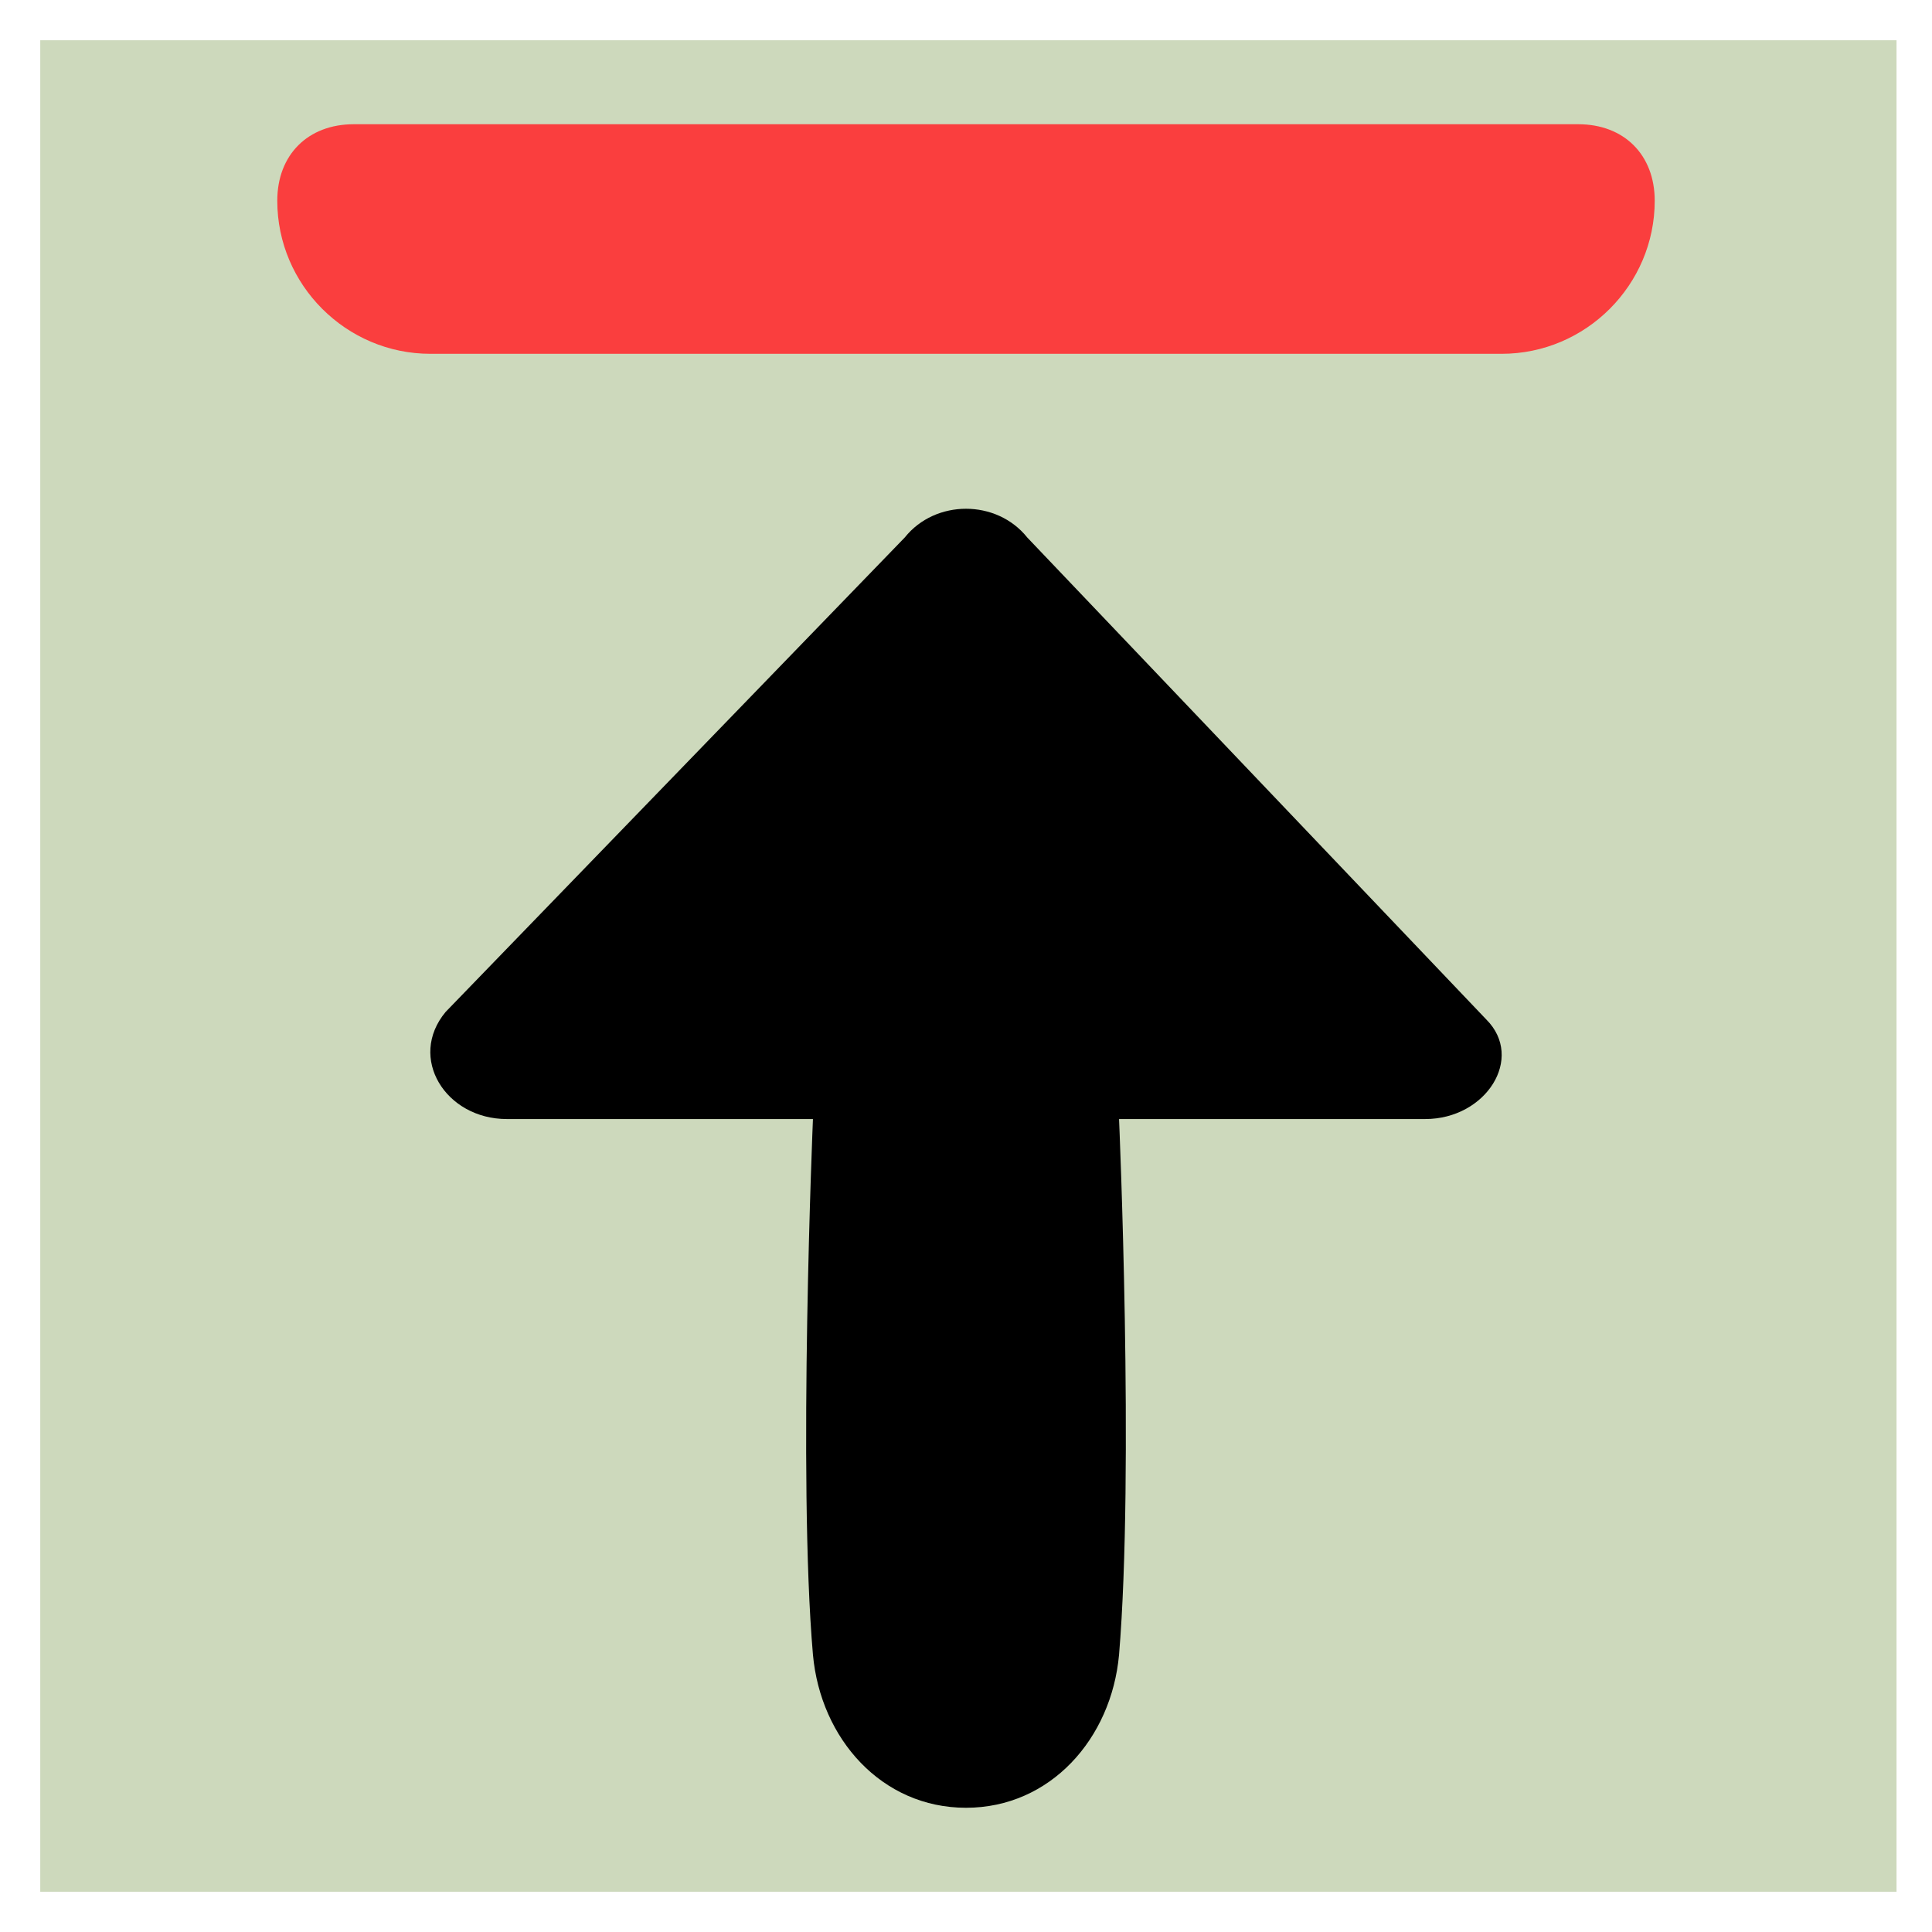
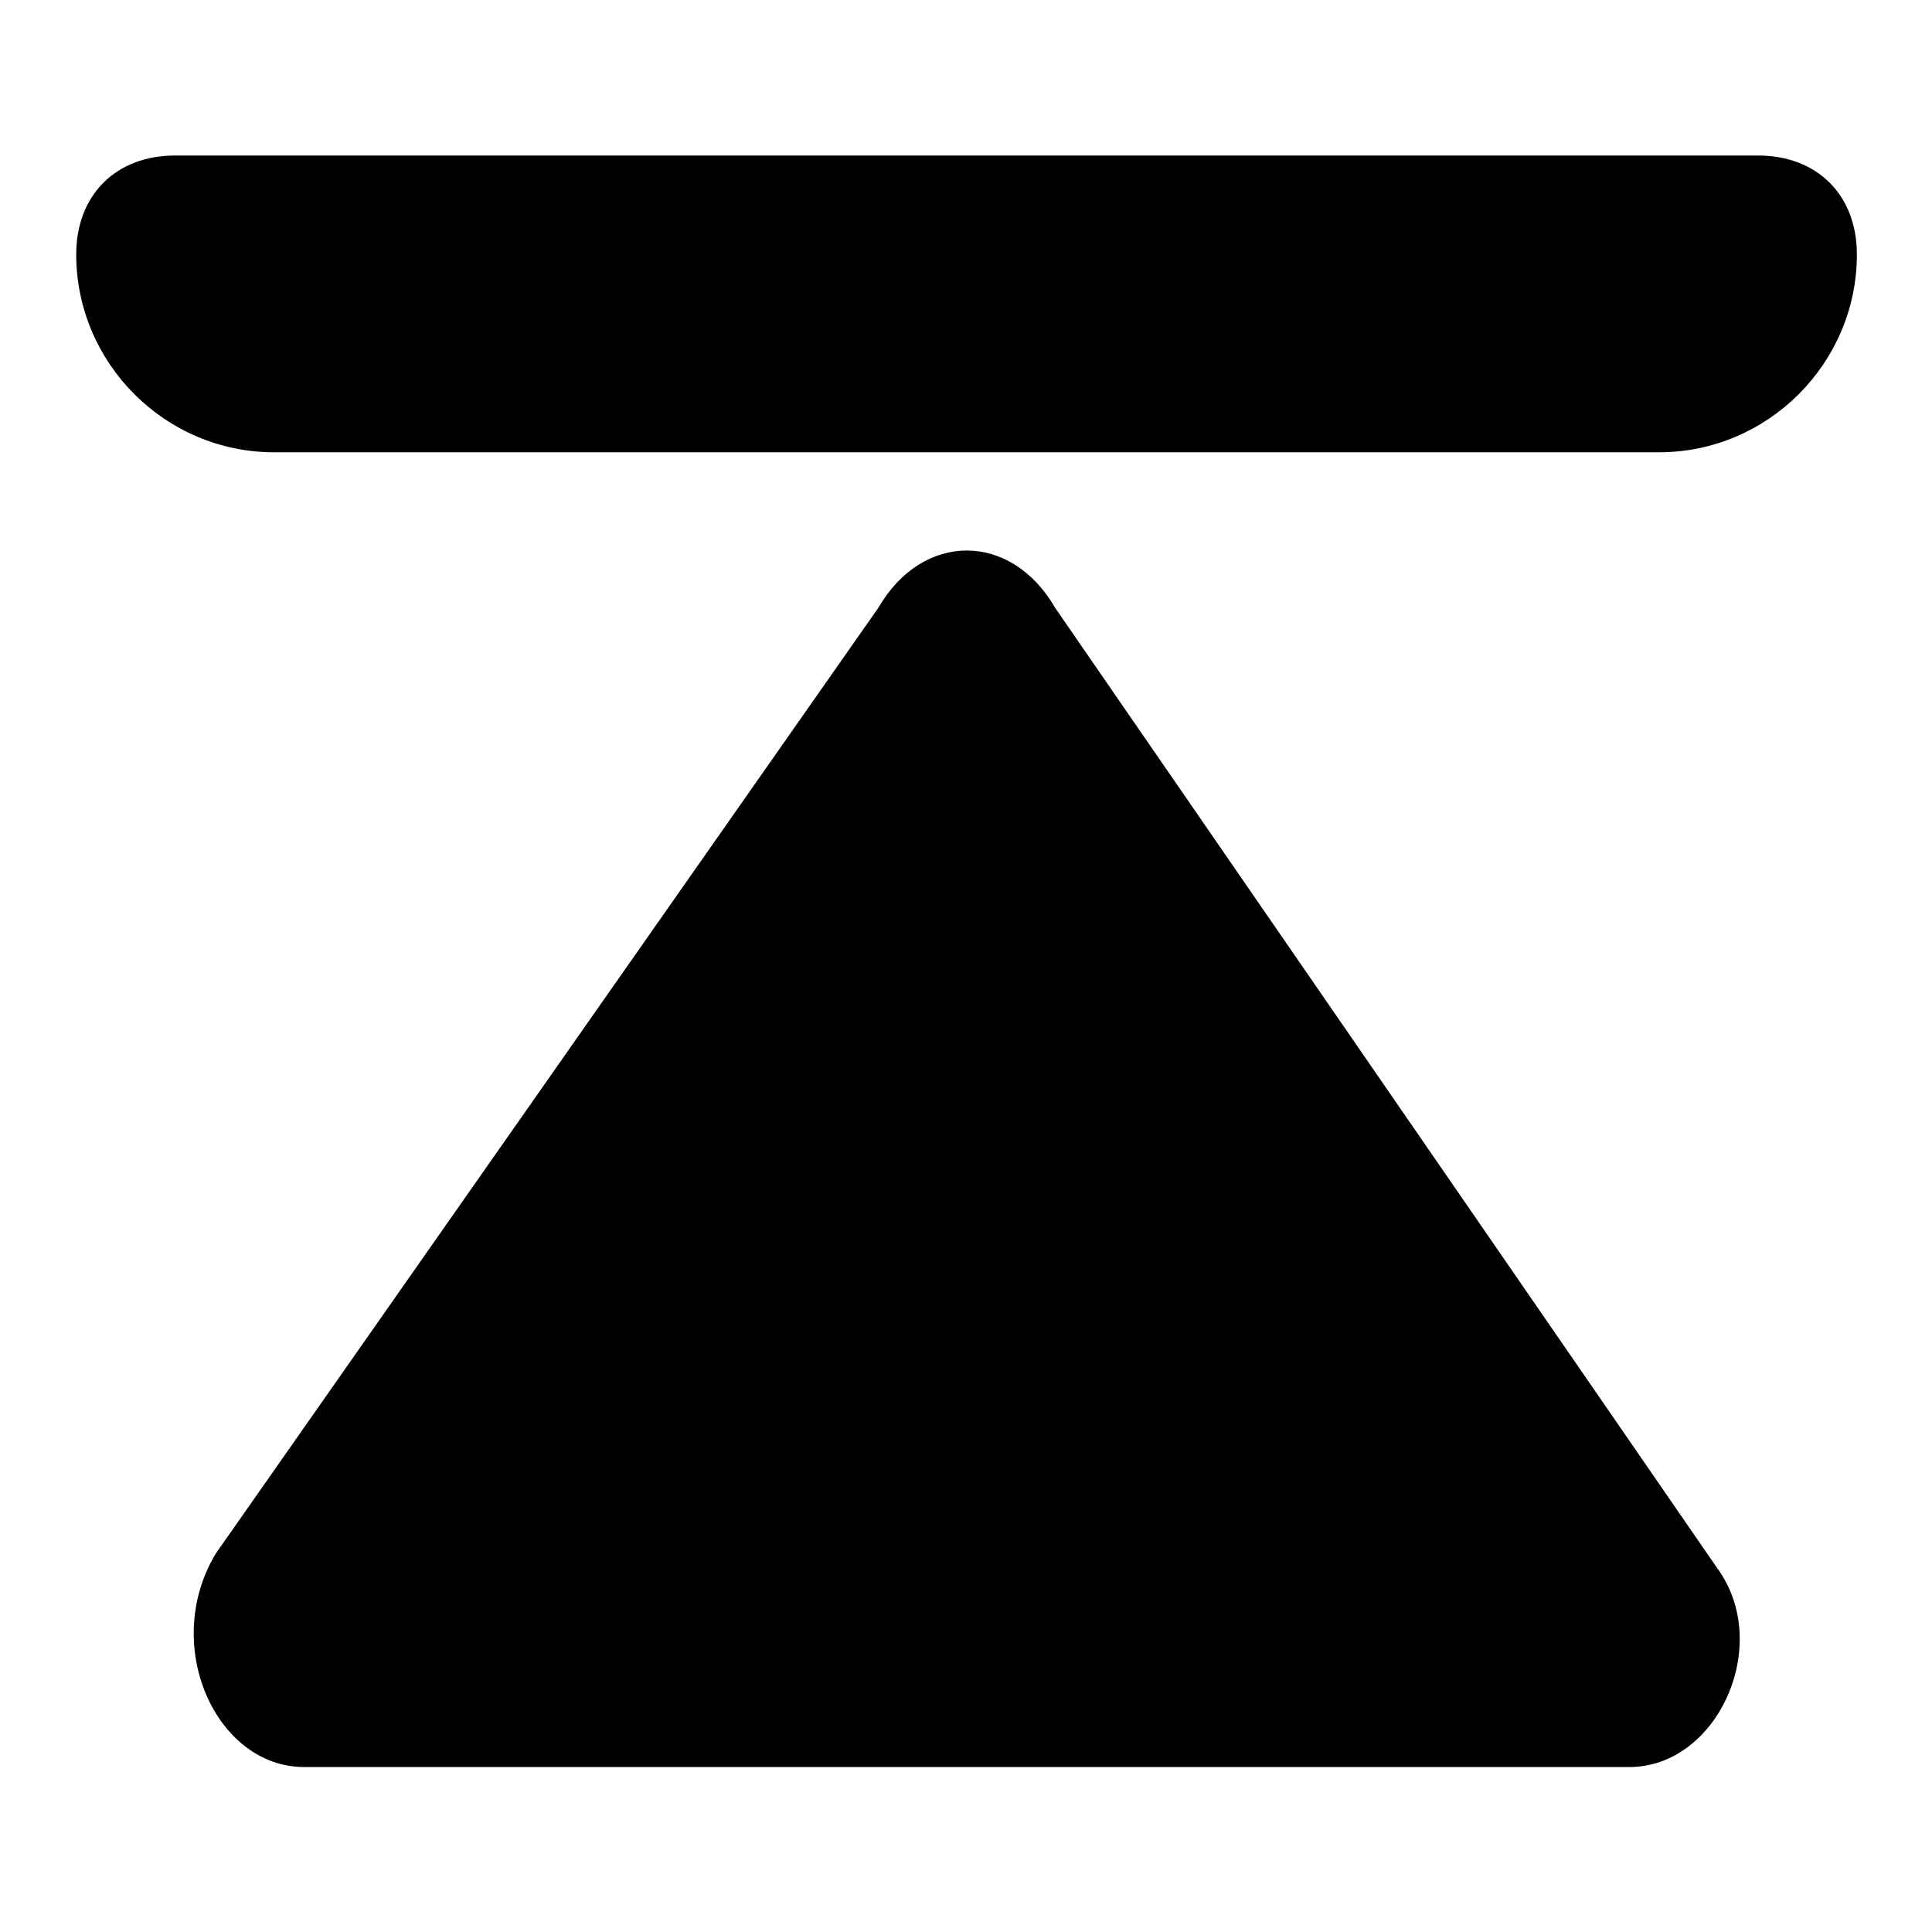
<svg xmlns="http://www.w3.org/2000/svg" id="svg8" version="1.1" viewBox="0 0 127 127" height="480" width="480">
  <defs id="defs2" />
-   <rect id="rect10" width="122.022" height="121.708" x="2.646" y="2.646" style="fill:#cdd9bc;fill-opacity:1;stroke:none;stroke-width:1.008;stroke-miterlimit:4;stroke-dasharray:none;stroke-opacity:1" ry="0" />
-   <g id="save" transform="matrix(5.030345,0,0,-5.030345,3.135864,118.8338)">
-     <path id="path3" d="m 11.2,16.6 c 0.4,0.5 1.2,0.5 1.6,0 l 6,-6.3 C 19.3,9.8 18.8,9 18,9 H 14 C 14,9 14.2,4.4 14,2 13.9,0.9 13.1,0 12,0 10.9,0 10.1,0.9 10,2 9.8,4.3 10,9 10,9 H 6 C 5.2,9 4.7,9.8 5.2,10.4 Z" />
-     <path id="path5" d="M 19,19 H 5 c -1.1,0 -2,0.9 -2,2 v 0 c 0,0.6 0.4,1 1,1 h 16 c 0.6,0 1,-0.4 1,-1 v 0 c 0,-1.1 -0.9,-2 -2,-2 z" style="fill:#fa3e3e;fill-opacity:1" />
+   <g id="g1540" transform="matrix(1.292727,0,0,1.292727,-18.5685,-17.35772)">
+     <path id="path3" d="m 59.03,44.33 c 2.246,-3.878 6.738,-3.878 8.984,0 l 33.691,48.867 c 2.808,3.878 0,10.084 -4.492,10.084 H 29.831 c -4.492,0 -7.3,-6.205 -4.492,-10.859 z" style="stroke-width:6.6" />
+     <path id="path5" d="M 98.725,36.426 H 28.301 c -5.533,0 -10.061,-4.527 -10.061,-10.061 v 0 c 0,-3.018 2.012,-5.03 5.03,-5.03 h 80.486 c 3.018,0 5.03,2.012 5.03,5.03 v 0 c 0,5.533 -4.527,10.061 -10.061,10.061 z" style="fill:#000000;fill-opacity:1;stroke-width:5.03" />
  </g>
</svg>
